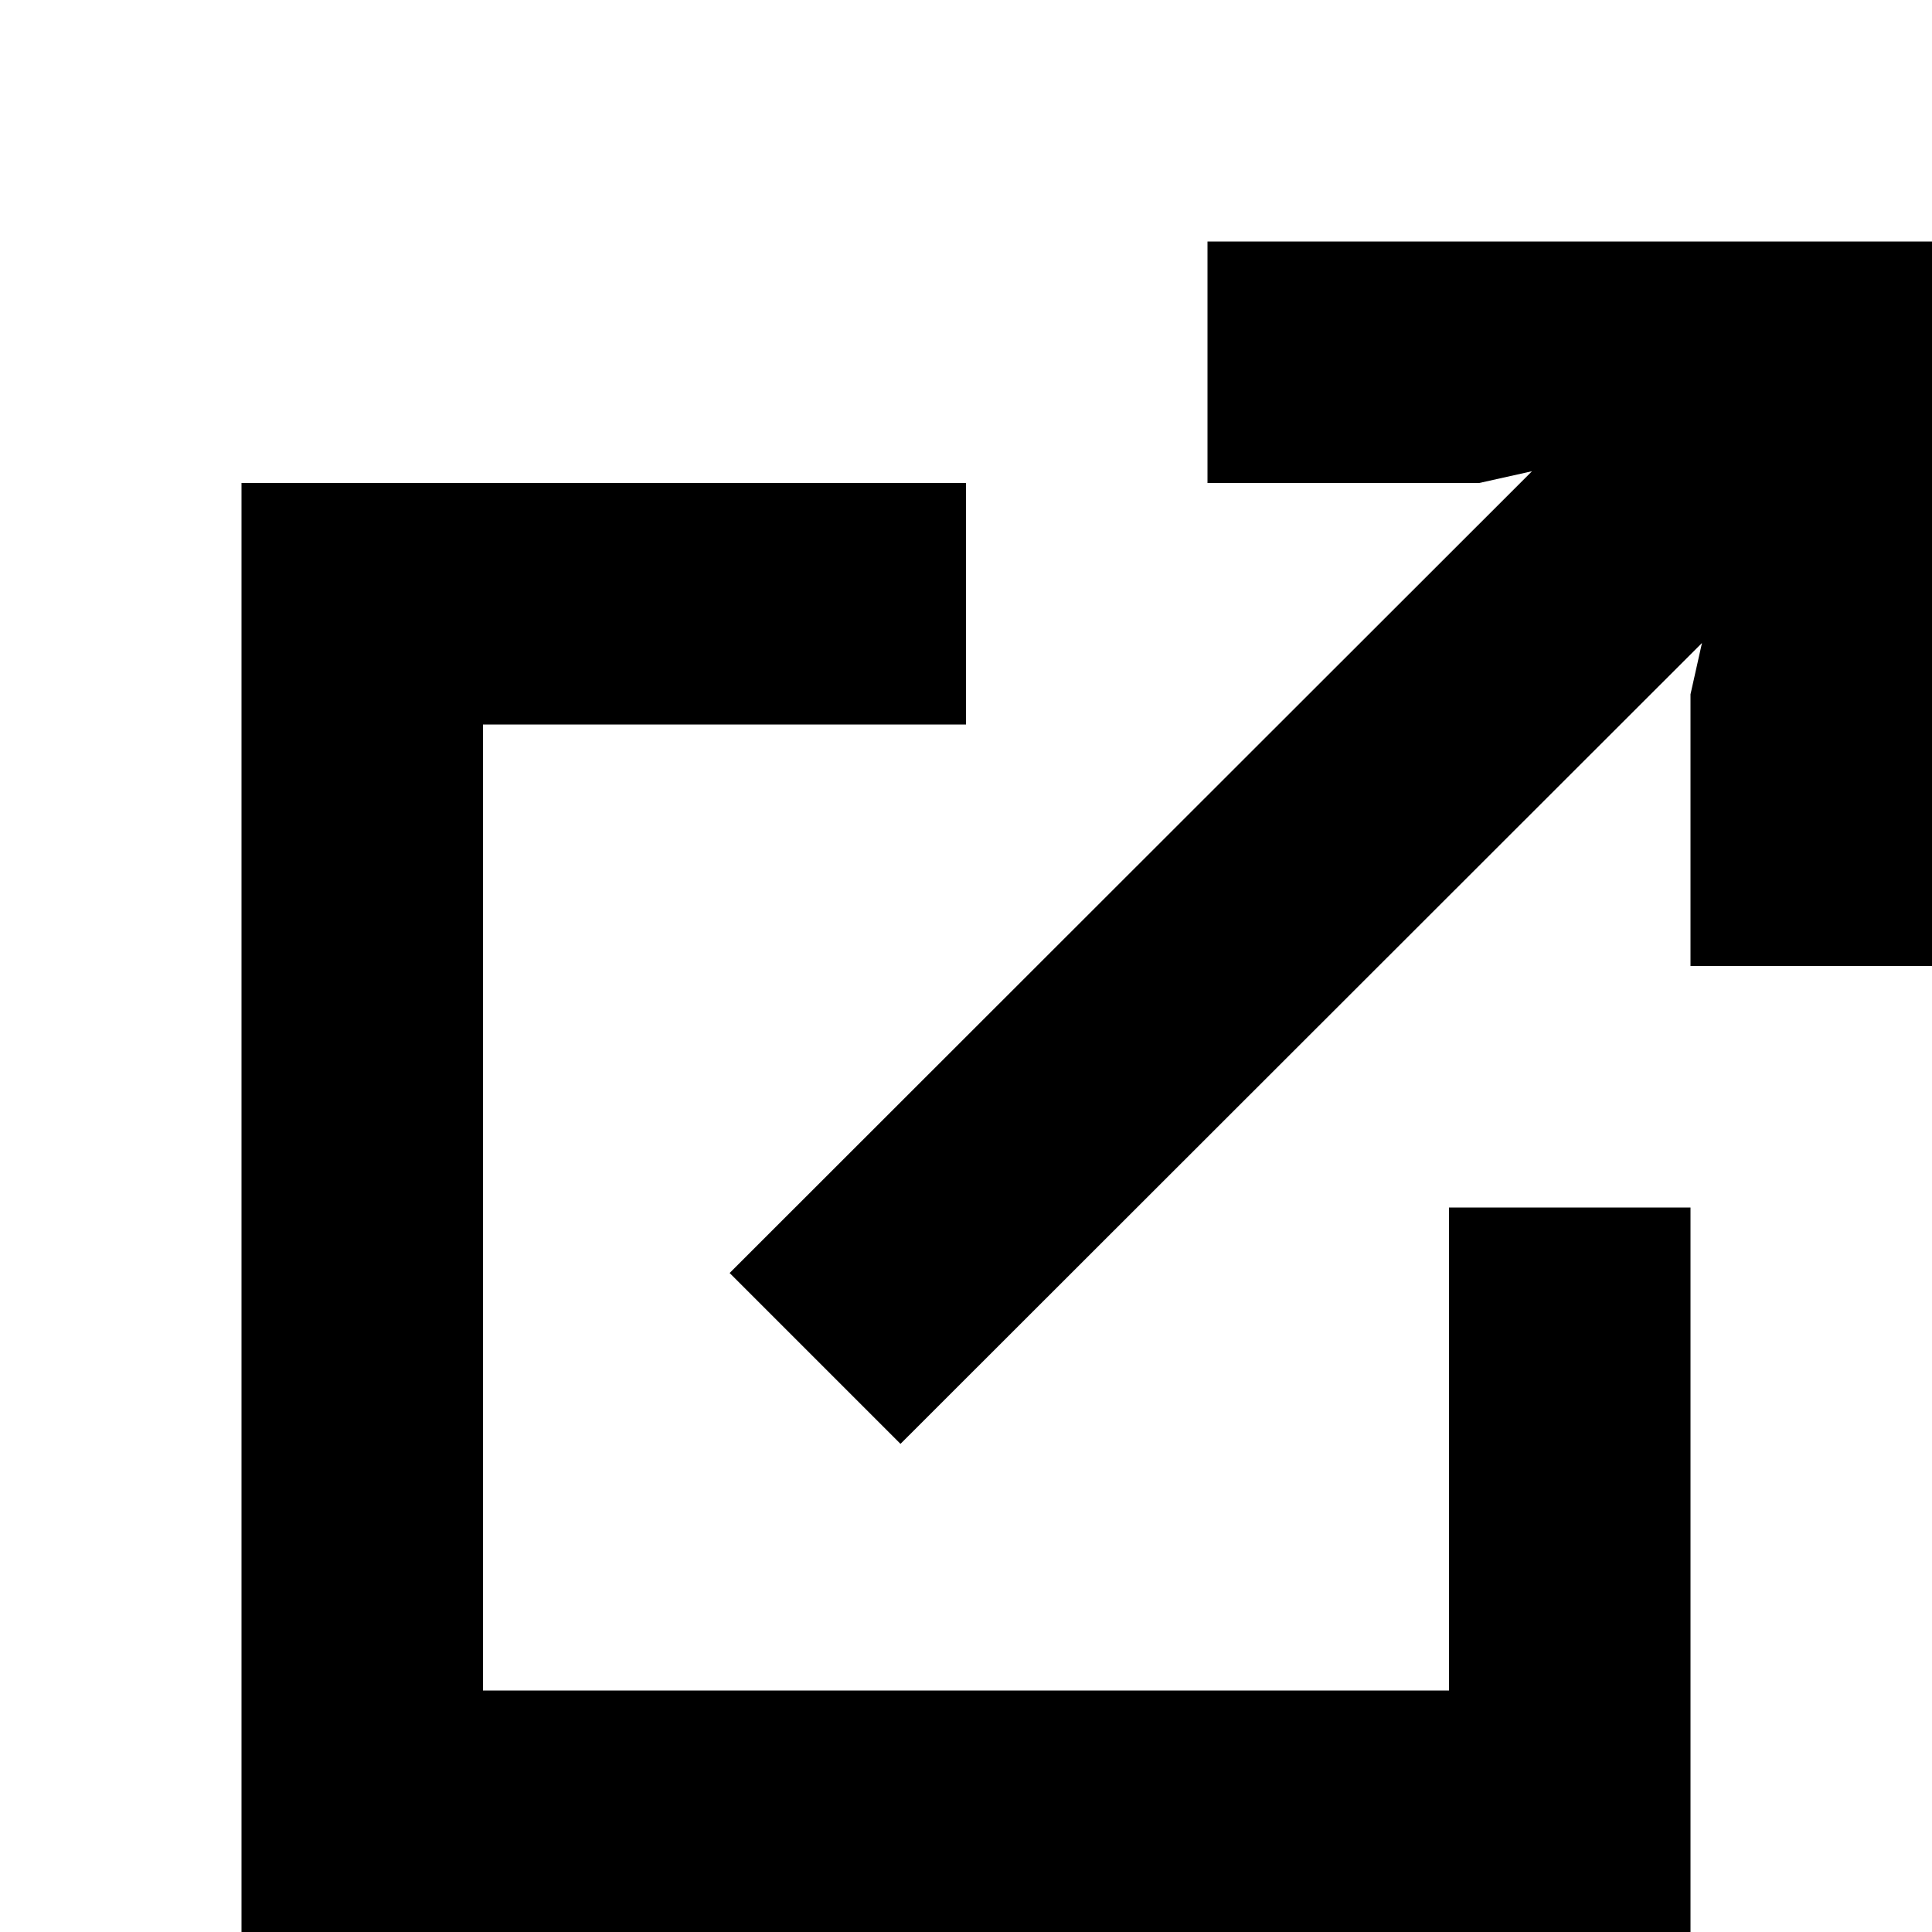
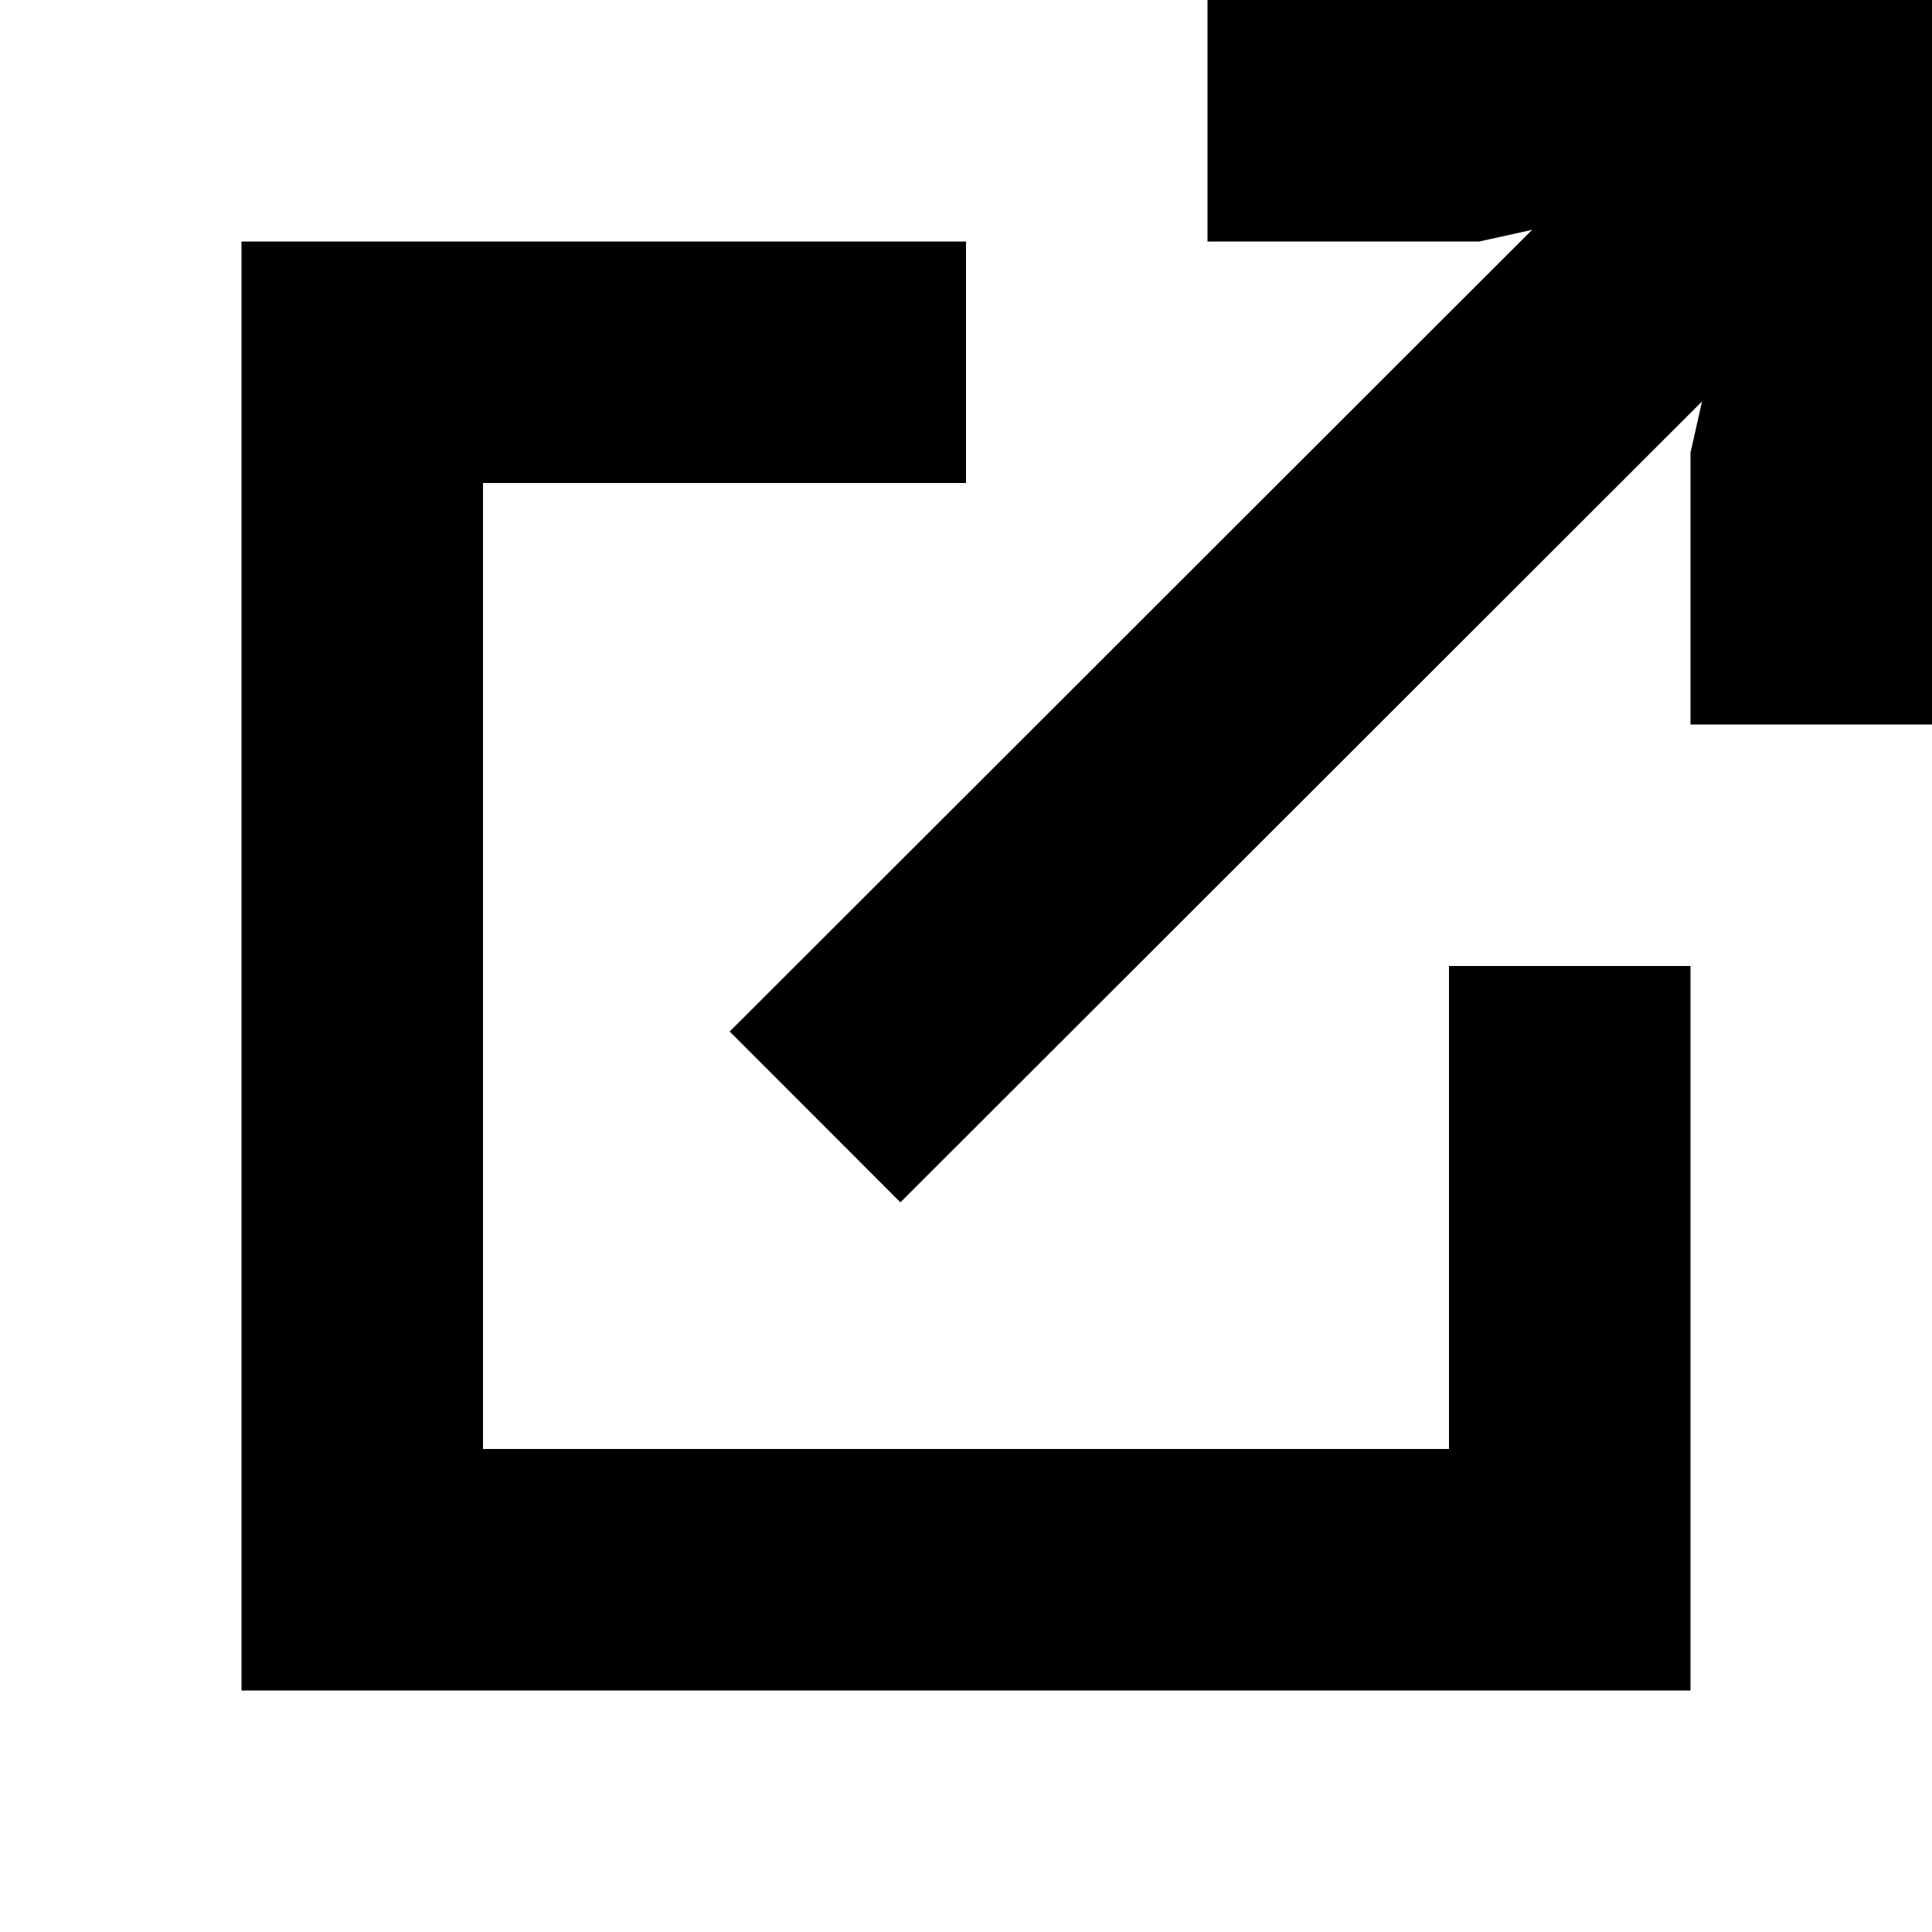
<svg xmlns="http://www.w3.org/2000/svg" width="64px" height="64px" viewBox="0 0 64 64" version="1.1">
-   <path d="M32,16 L32,24 L16,24 L16,56 L48,56 L48,40 L56,40 L56,64 L8,64 L8,16 L32,16 Z M64,8 L64,32 L56,32 L56,23 L56.38,21.3 L29.83,47.83 L24.17,42.17 L50.75,15.61 L49,16 L40,16 L40,8 L64,8 Z" fill="#000000" />
+   <path d="M32,8 L32,16 L16,16 L16,48 L48,48 L48,32 L56,32 L56,56 L8,56 L8,8 L32,8 Z M64,0 L64,24 L56,24 L56,15 L56.381,13.3 L29.827,39.829 L24.172,34.170 L50.753,7.614 L49,8 L40,8 L40,0 L64,0 Z" fill="#000000" />
</svg>
